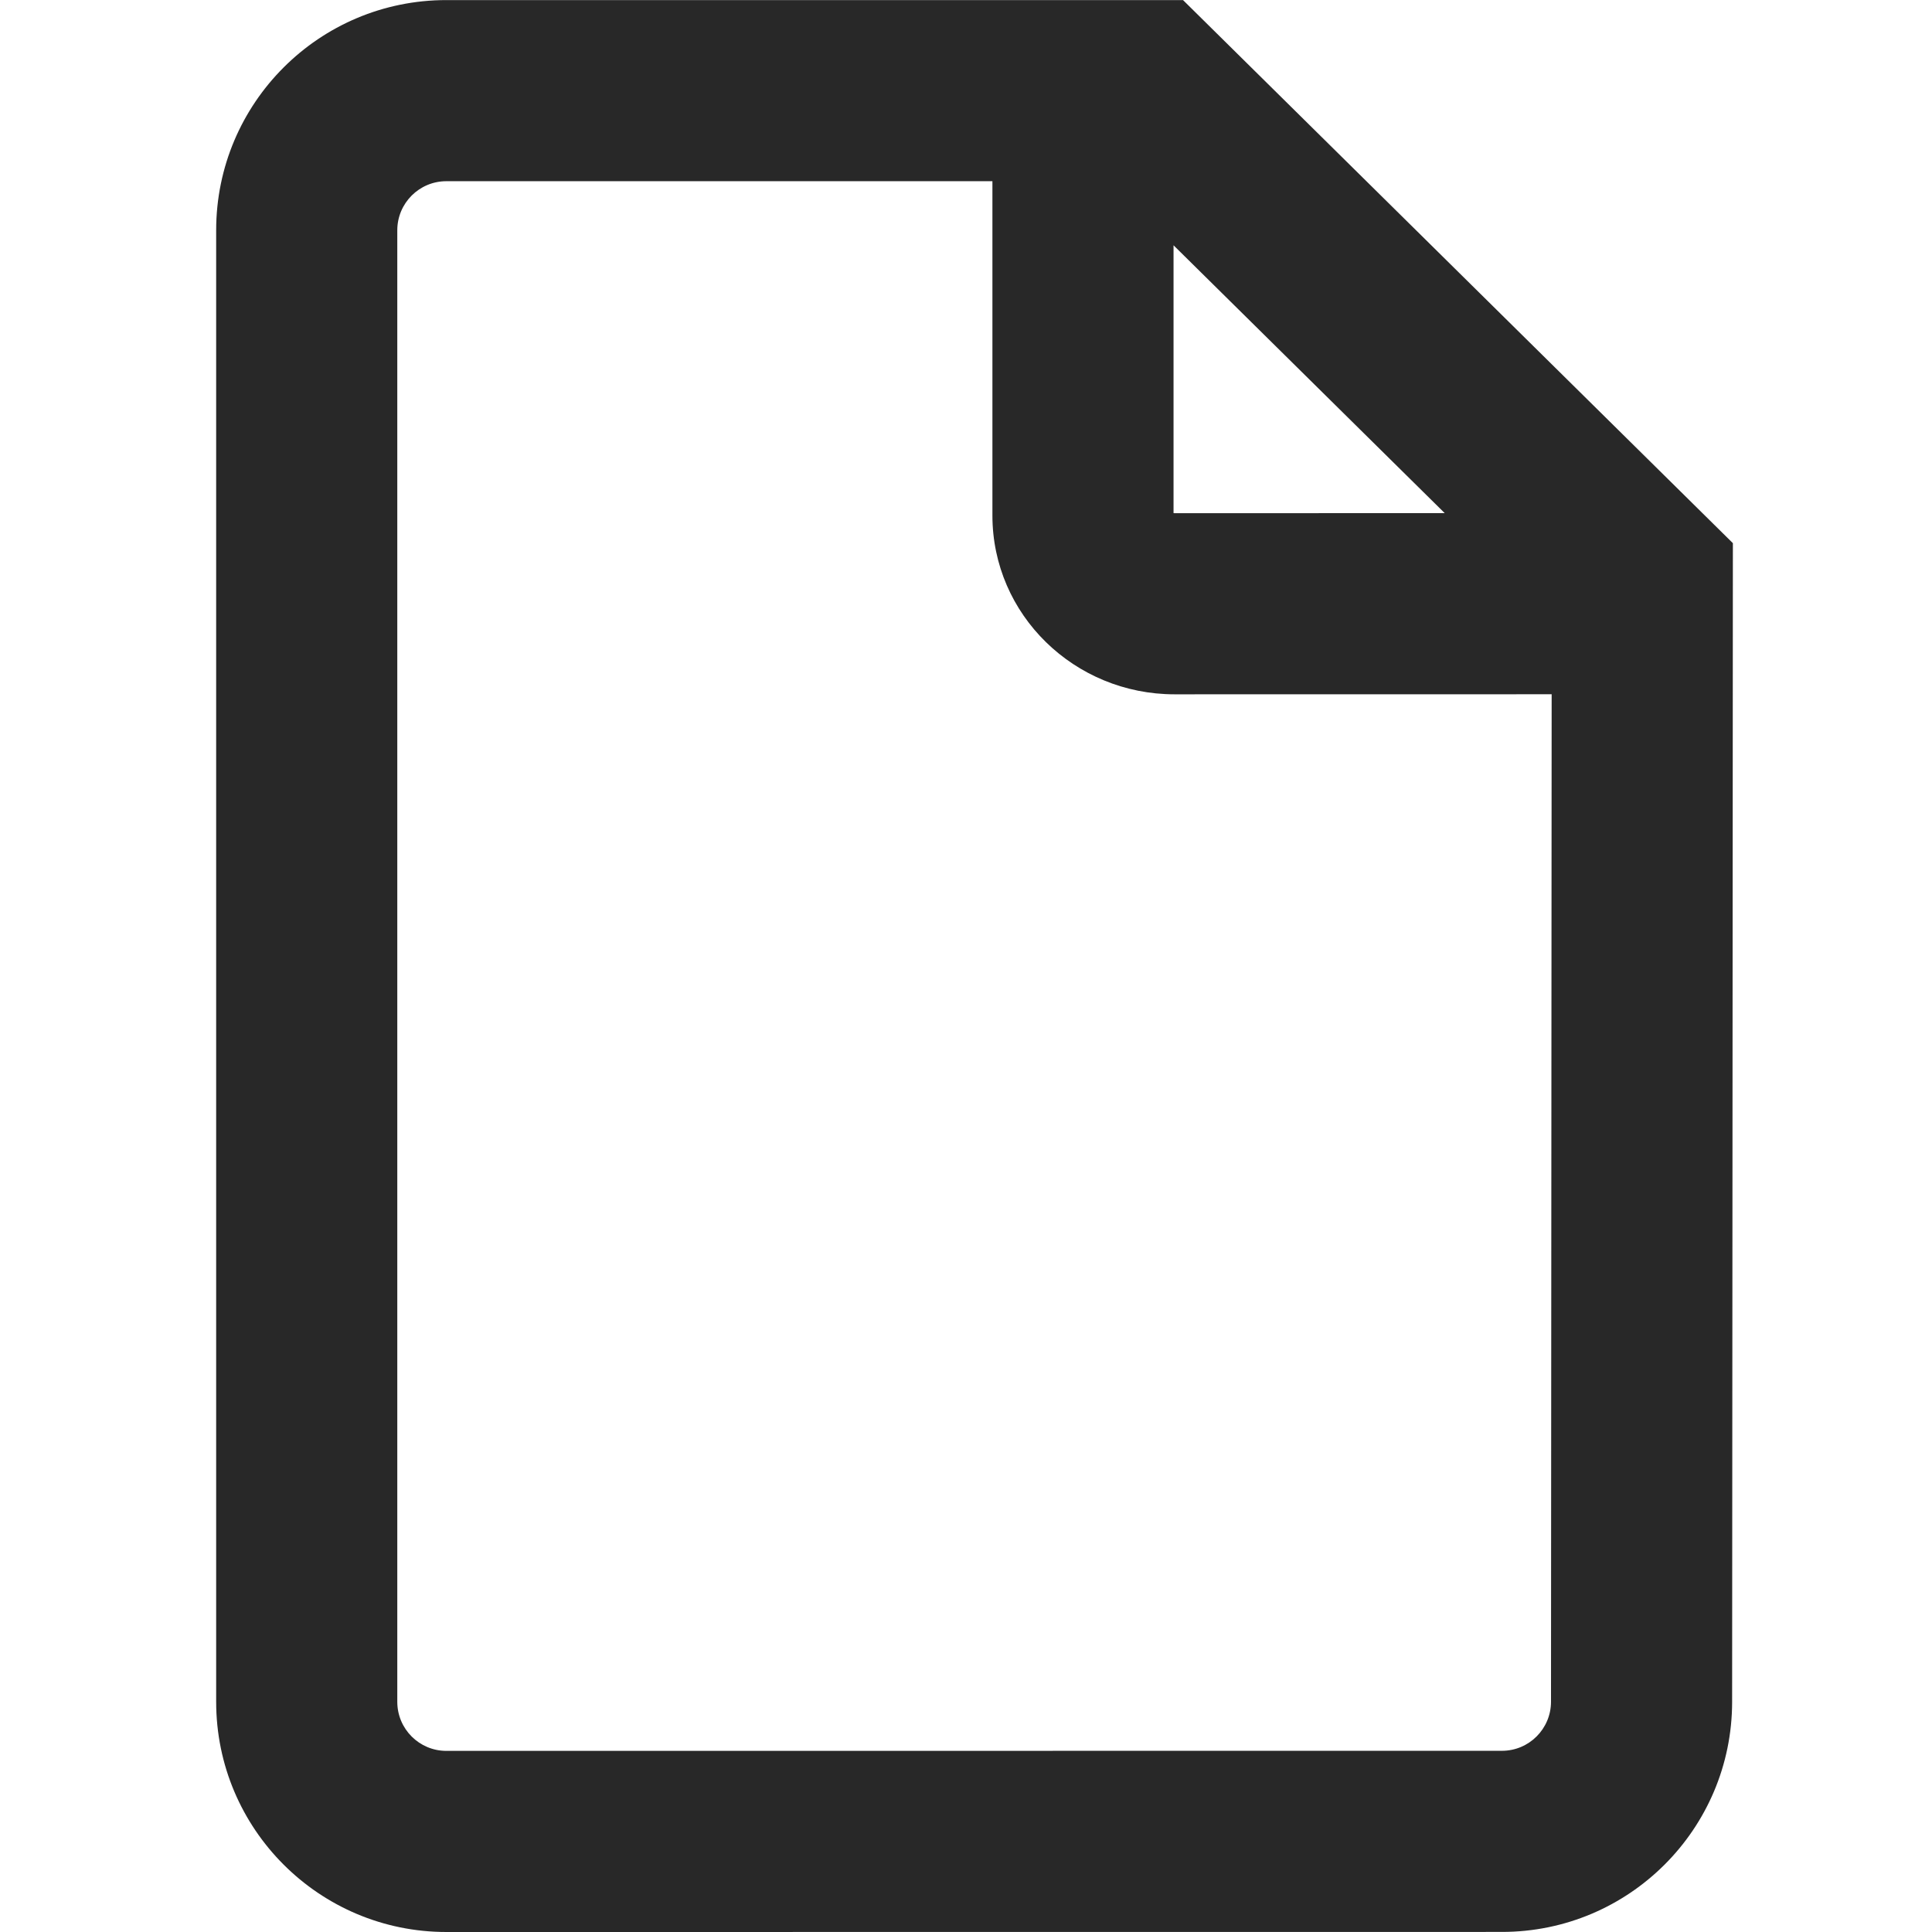
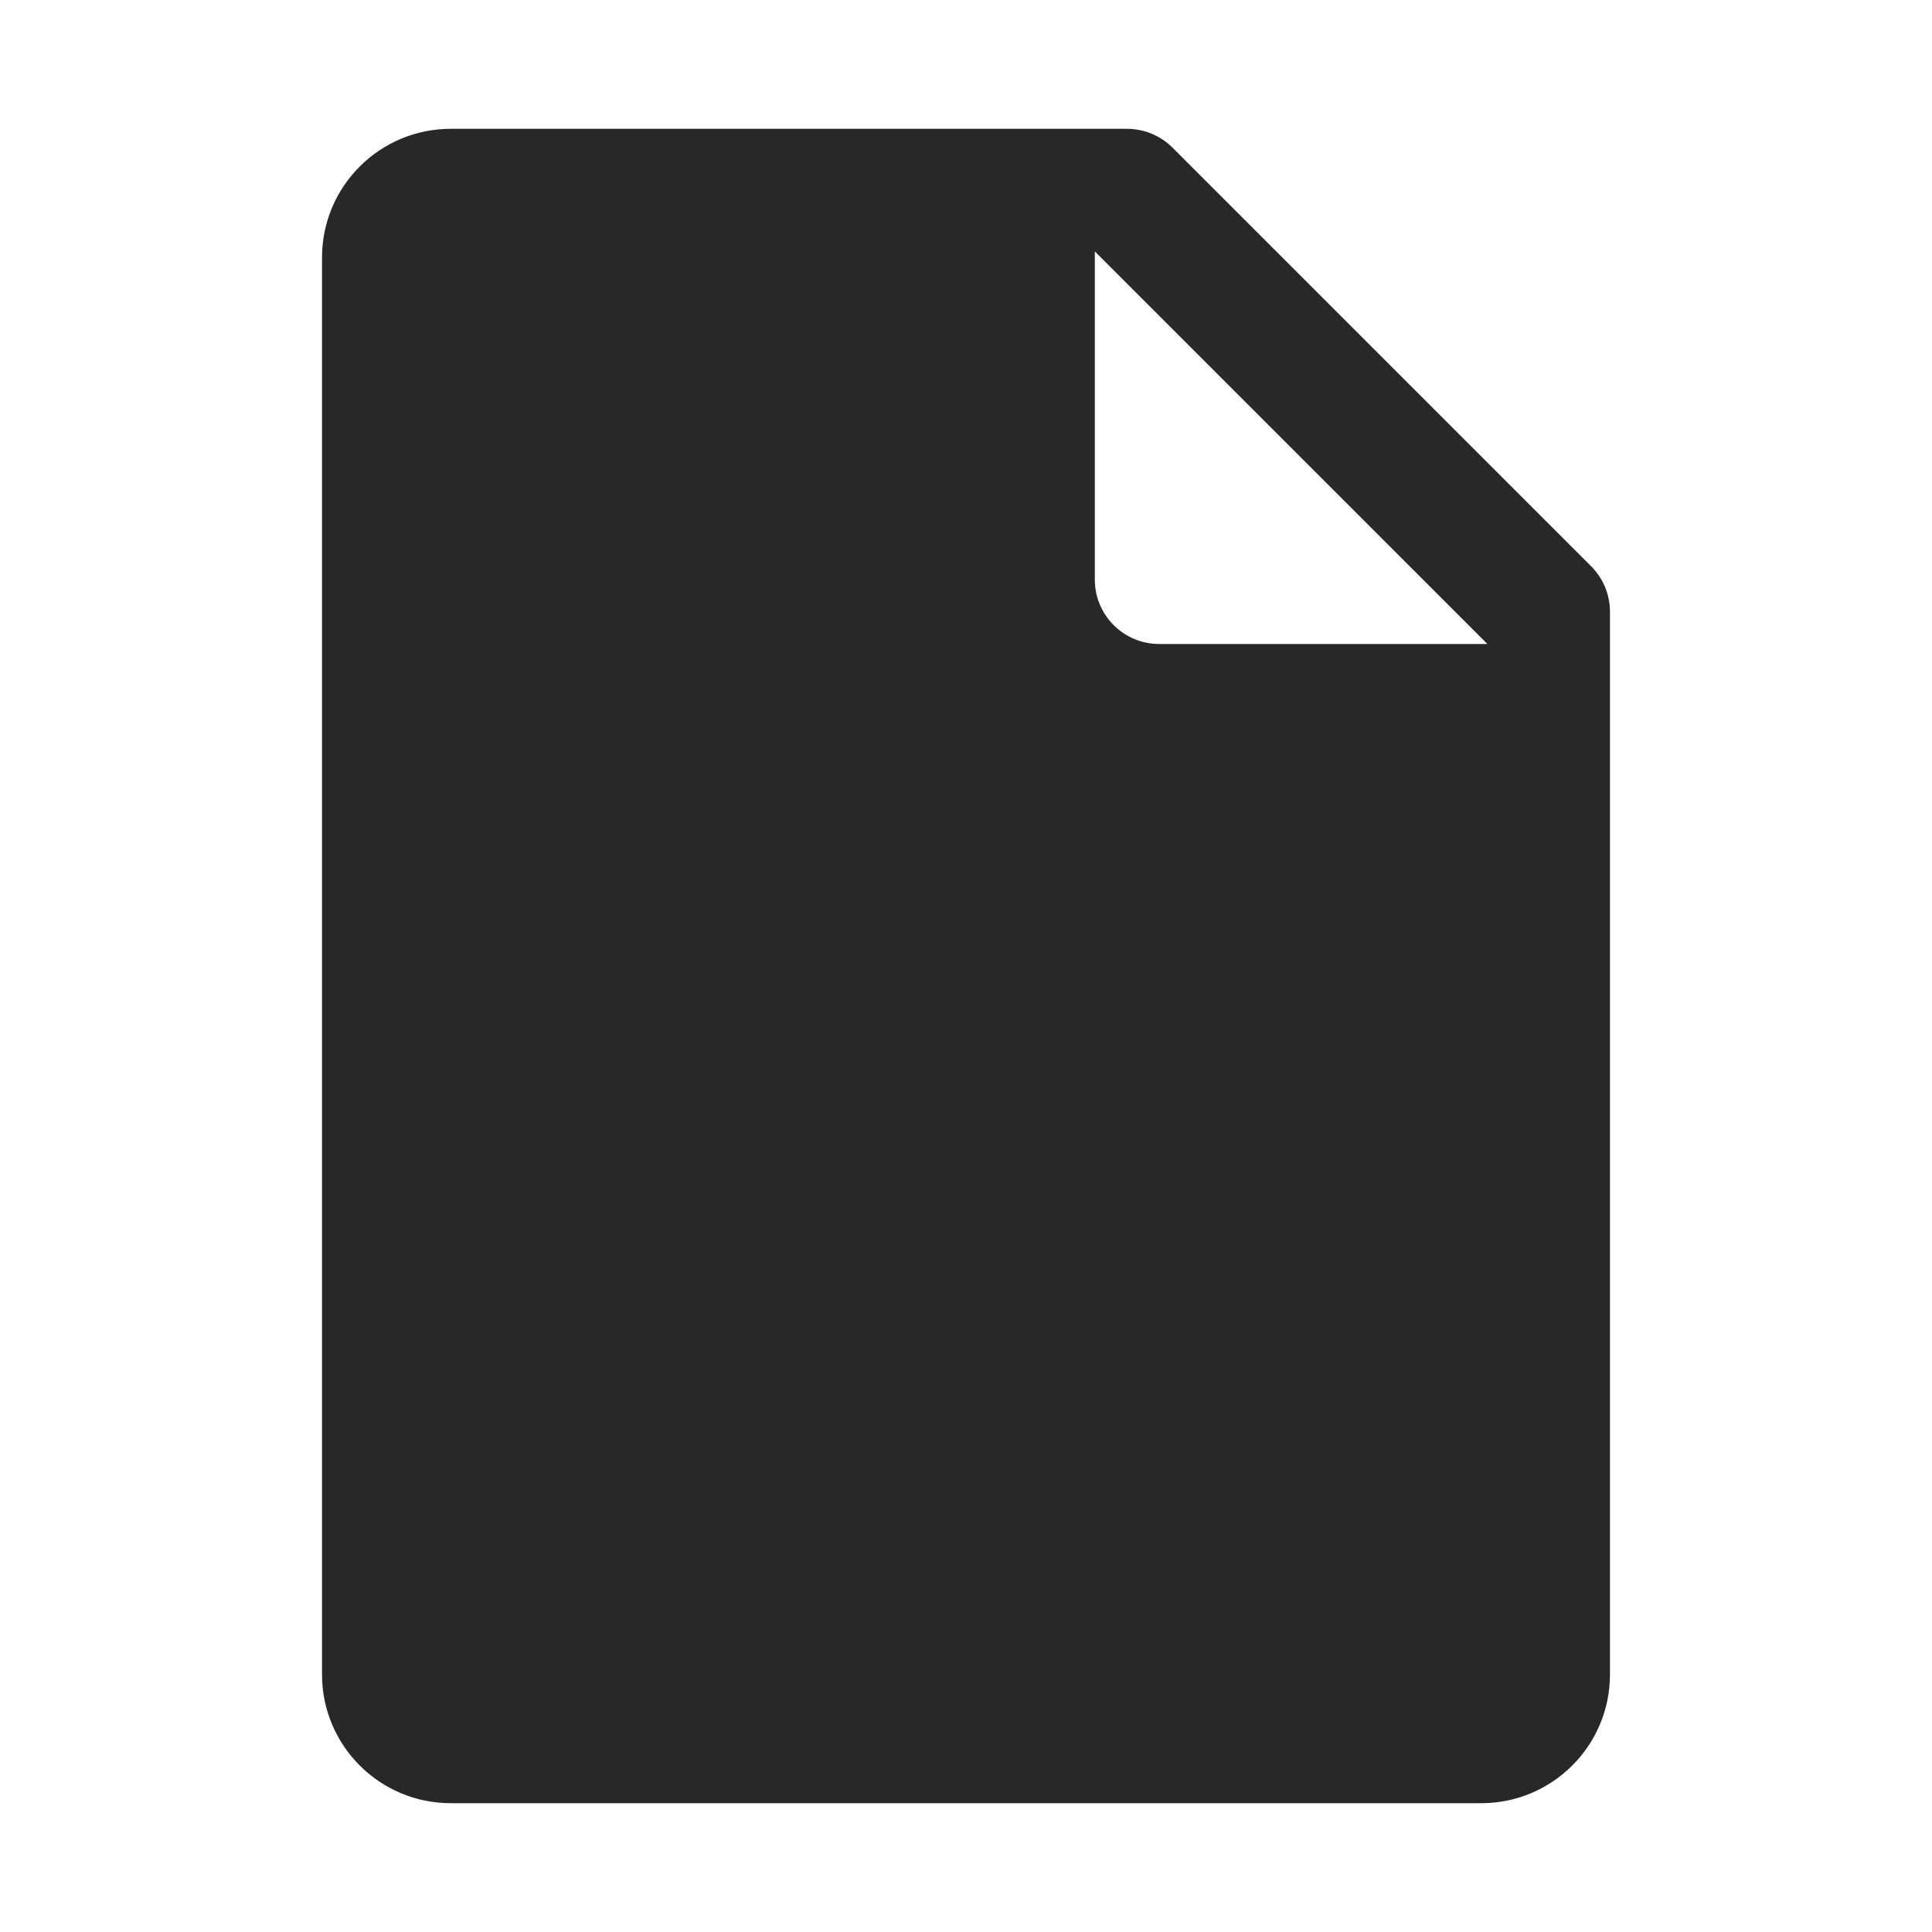
- <svg xmlns="http://www.w3.org/2000/svg" width="512px" height="512px" viewBox="0 0 512 512" version="1.1">
-   <g id="file" stroke="none" stroke-width="1" fill="none" fill-rule="evenodd">
-     <path d="M311,65.005 L311,135.977 C311.069,135.992 311.153,136 311.253,136 L382.868,135.989 L311,65.005 Z M411.205,183.984 L311.257,184 C284.794,184 263,162.971 263,136.594 L263,48.021 L118.286,48.021 C111.106,48.021 105.286,53.841 105.286,61.021 L105.286,451 C105.286,458.18 111.106,464 118.284,464 L398.031,463.979 C405.207,463.979 411.026,458.163 411.031,450.984 L411.205,183.984 Z M118.286,0.021 L313.512,0.021 L459.231,143.945 L459.224,153.982 L459.031,451.014 C459.011,484.689 431.706,511.979 398.032,511.979 L118.286,512 C84.597,512 57.286,484.689 57.286,451 L57.286,61.021 C57.286,27.331 84.597,0.021 118.286,0.021 Z" id="Combined-Shape" fill="#282828" />
+ <svg xmlns="http://www.w3.org/2000/svg" width="40" height="40" viewBox="0 0 40 40" fill="none">
+   <g id="file">
+     <path id="Vector" d="M32.943 11.724L24.276 3.057C24.025 2.807 23.687 2.667 23.333 2.667H9.333C7.86 2.667 6.667 3.86 6.667 5.333V34.667C6.667 36.14 7.86 37.333 9.333 37.333H30.667C32.14 37.333 33.333 36.14 33.333 34.667V12.667C33.333 12.313 33.193 11.975 32.943 11.724ZM24 13.333C23.264 13.333 22.667 12.736 22.667 12V5.205L30.795 13.333H24Z" fill="#282828" />
  </g>
</svg>
